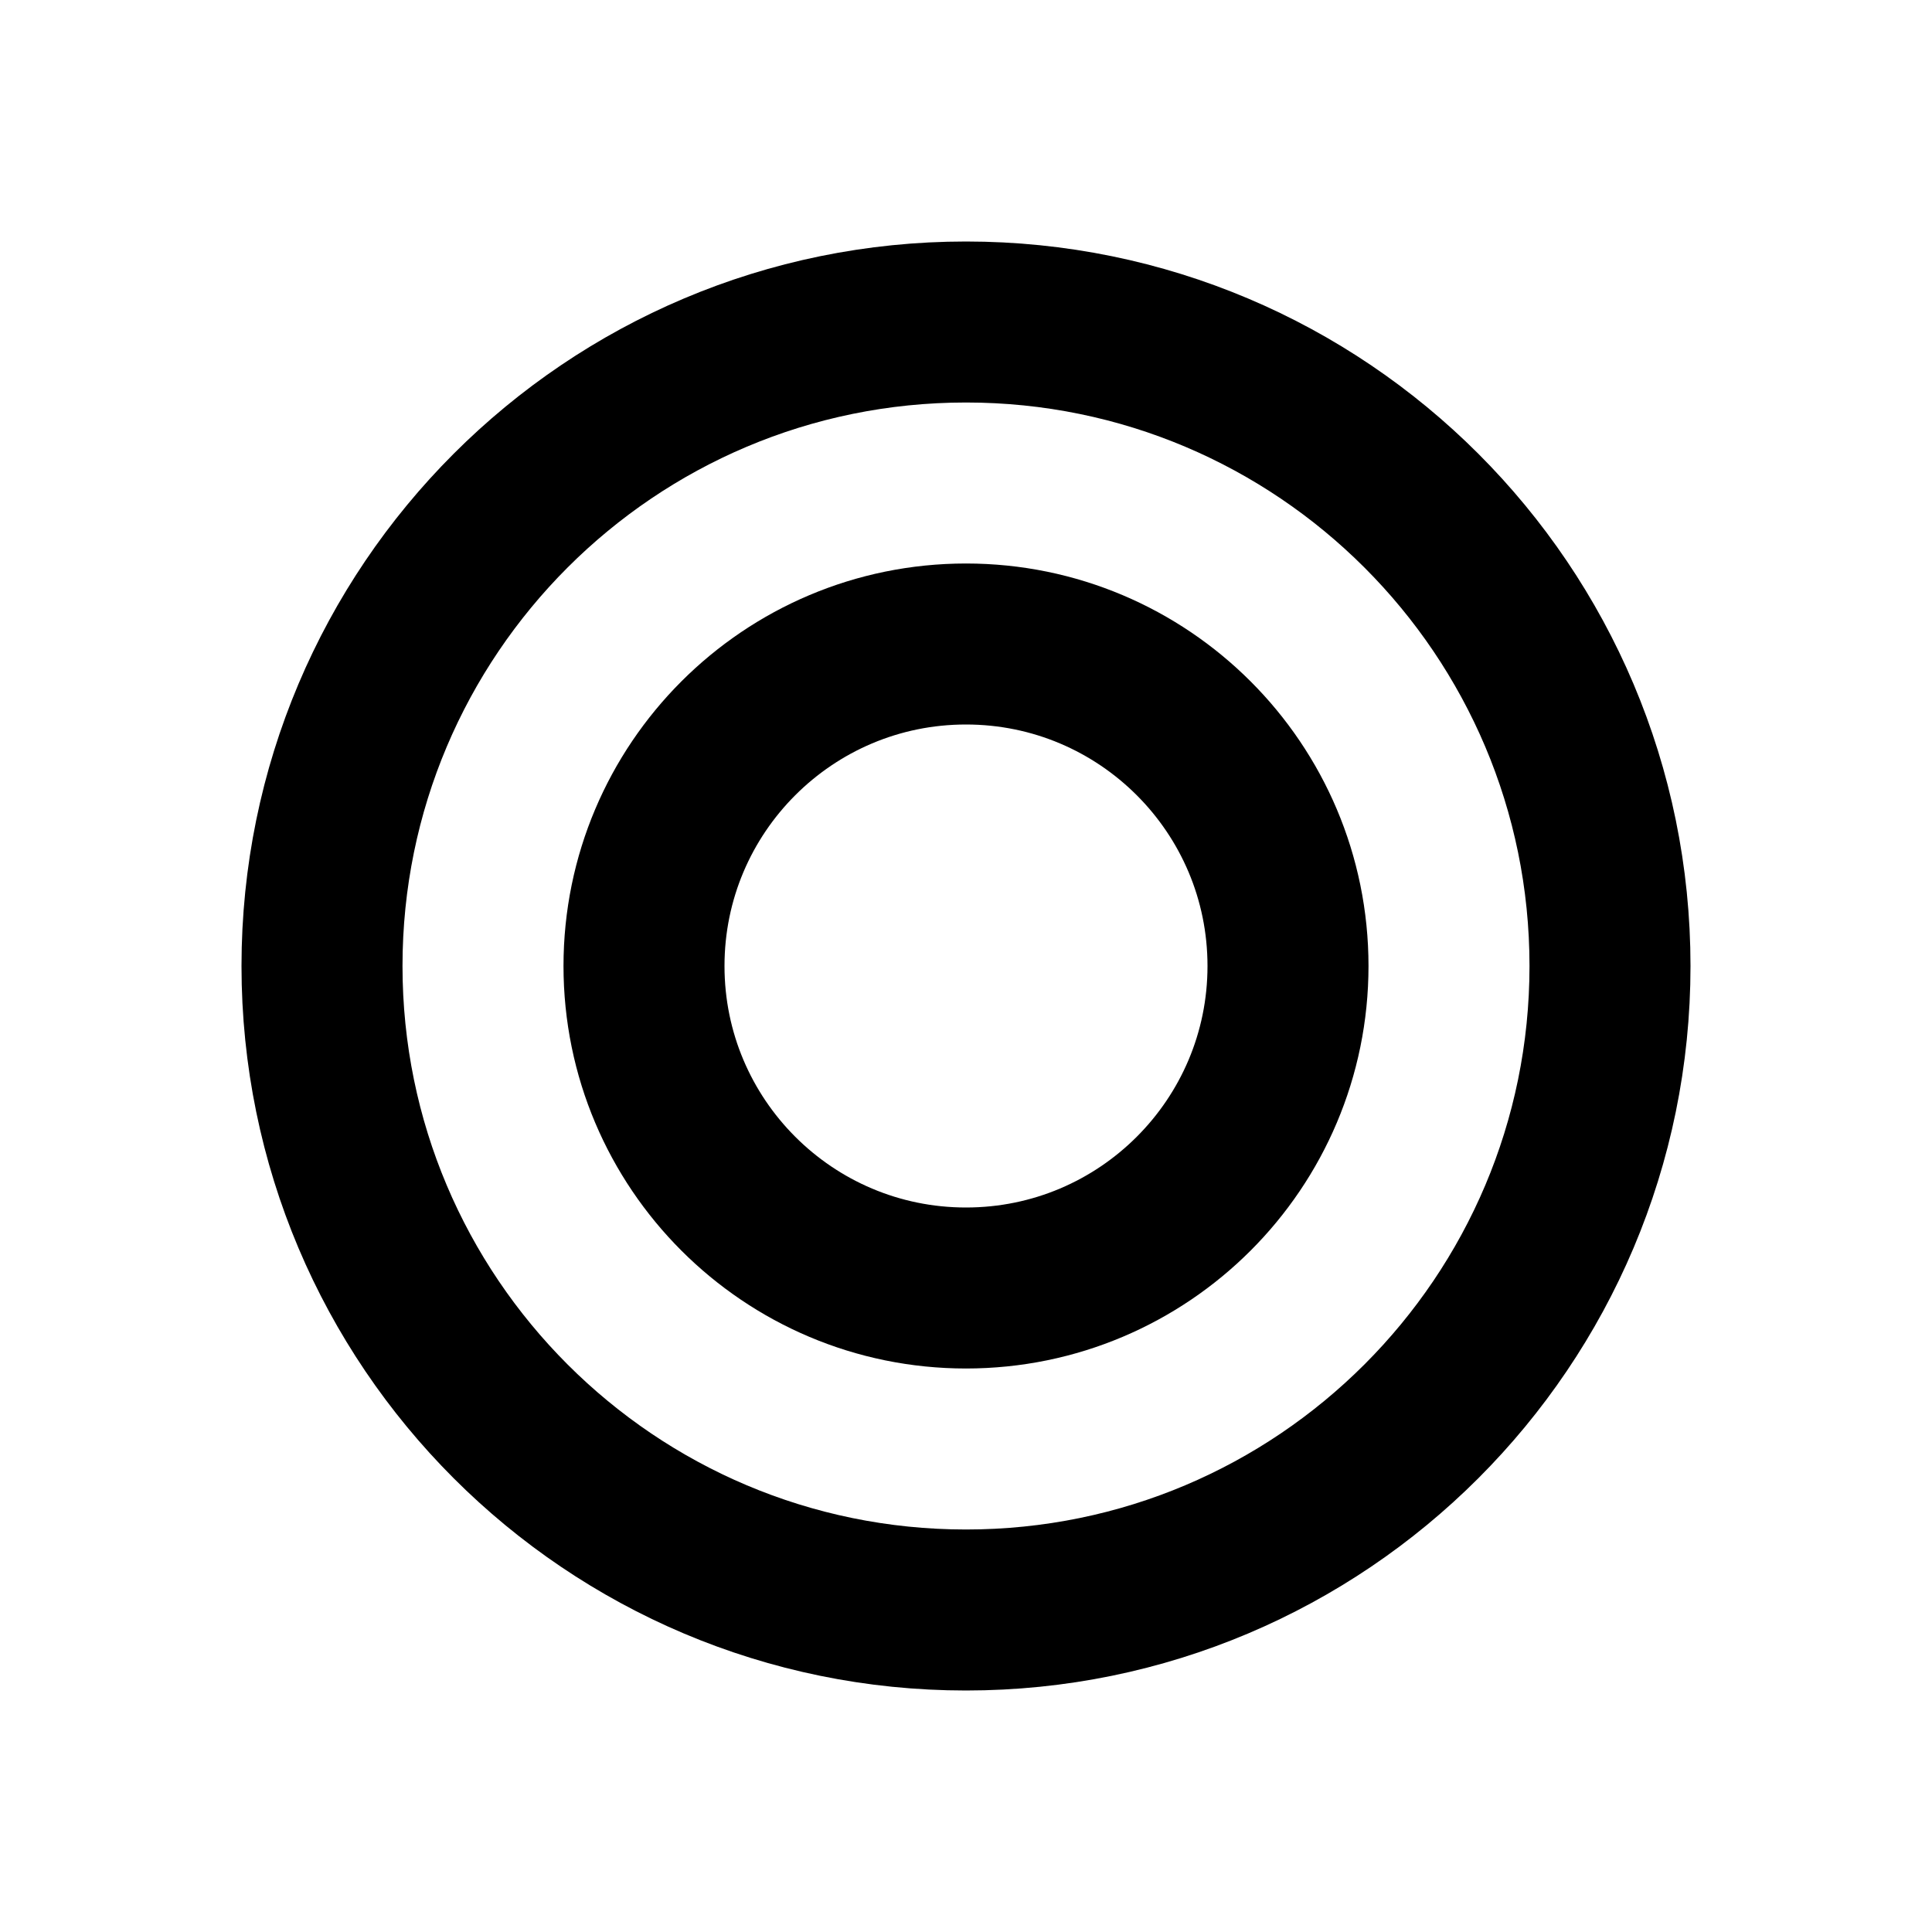
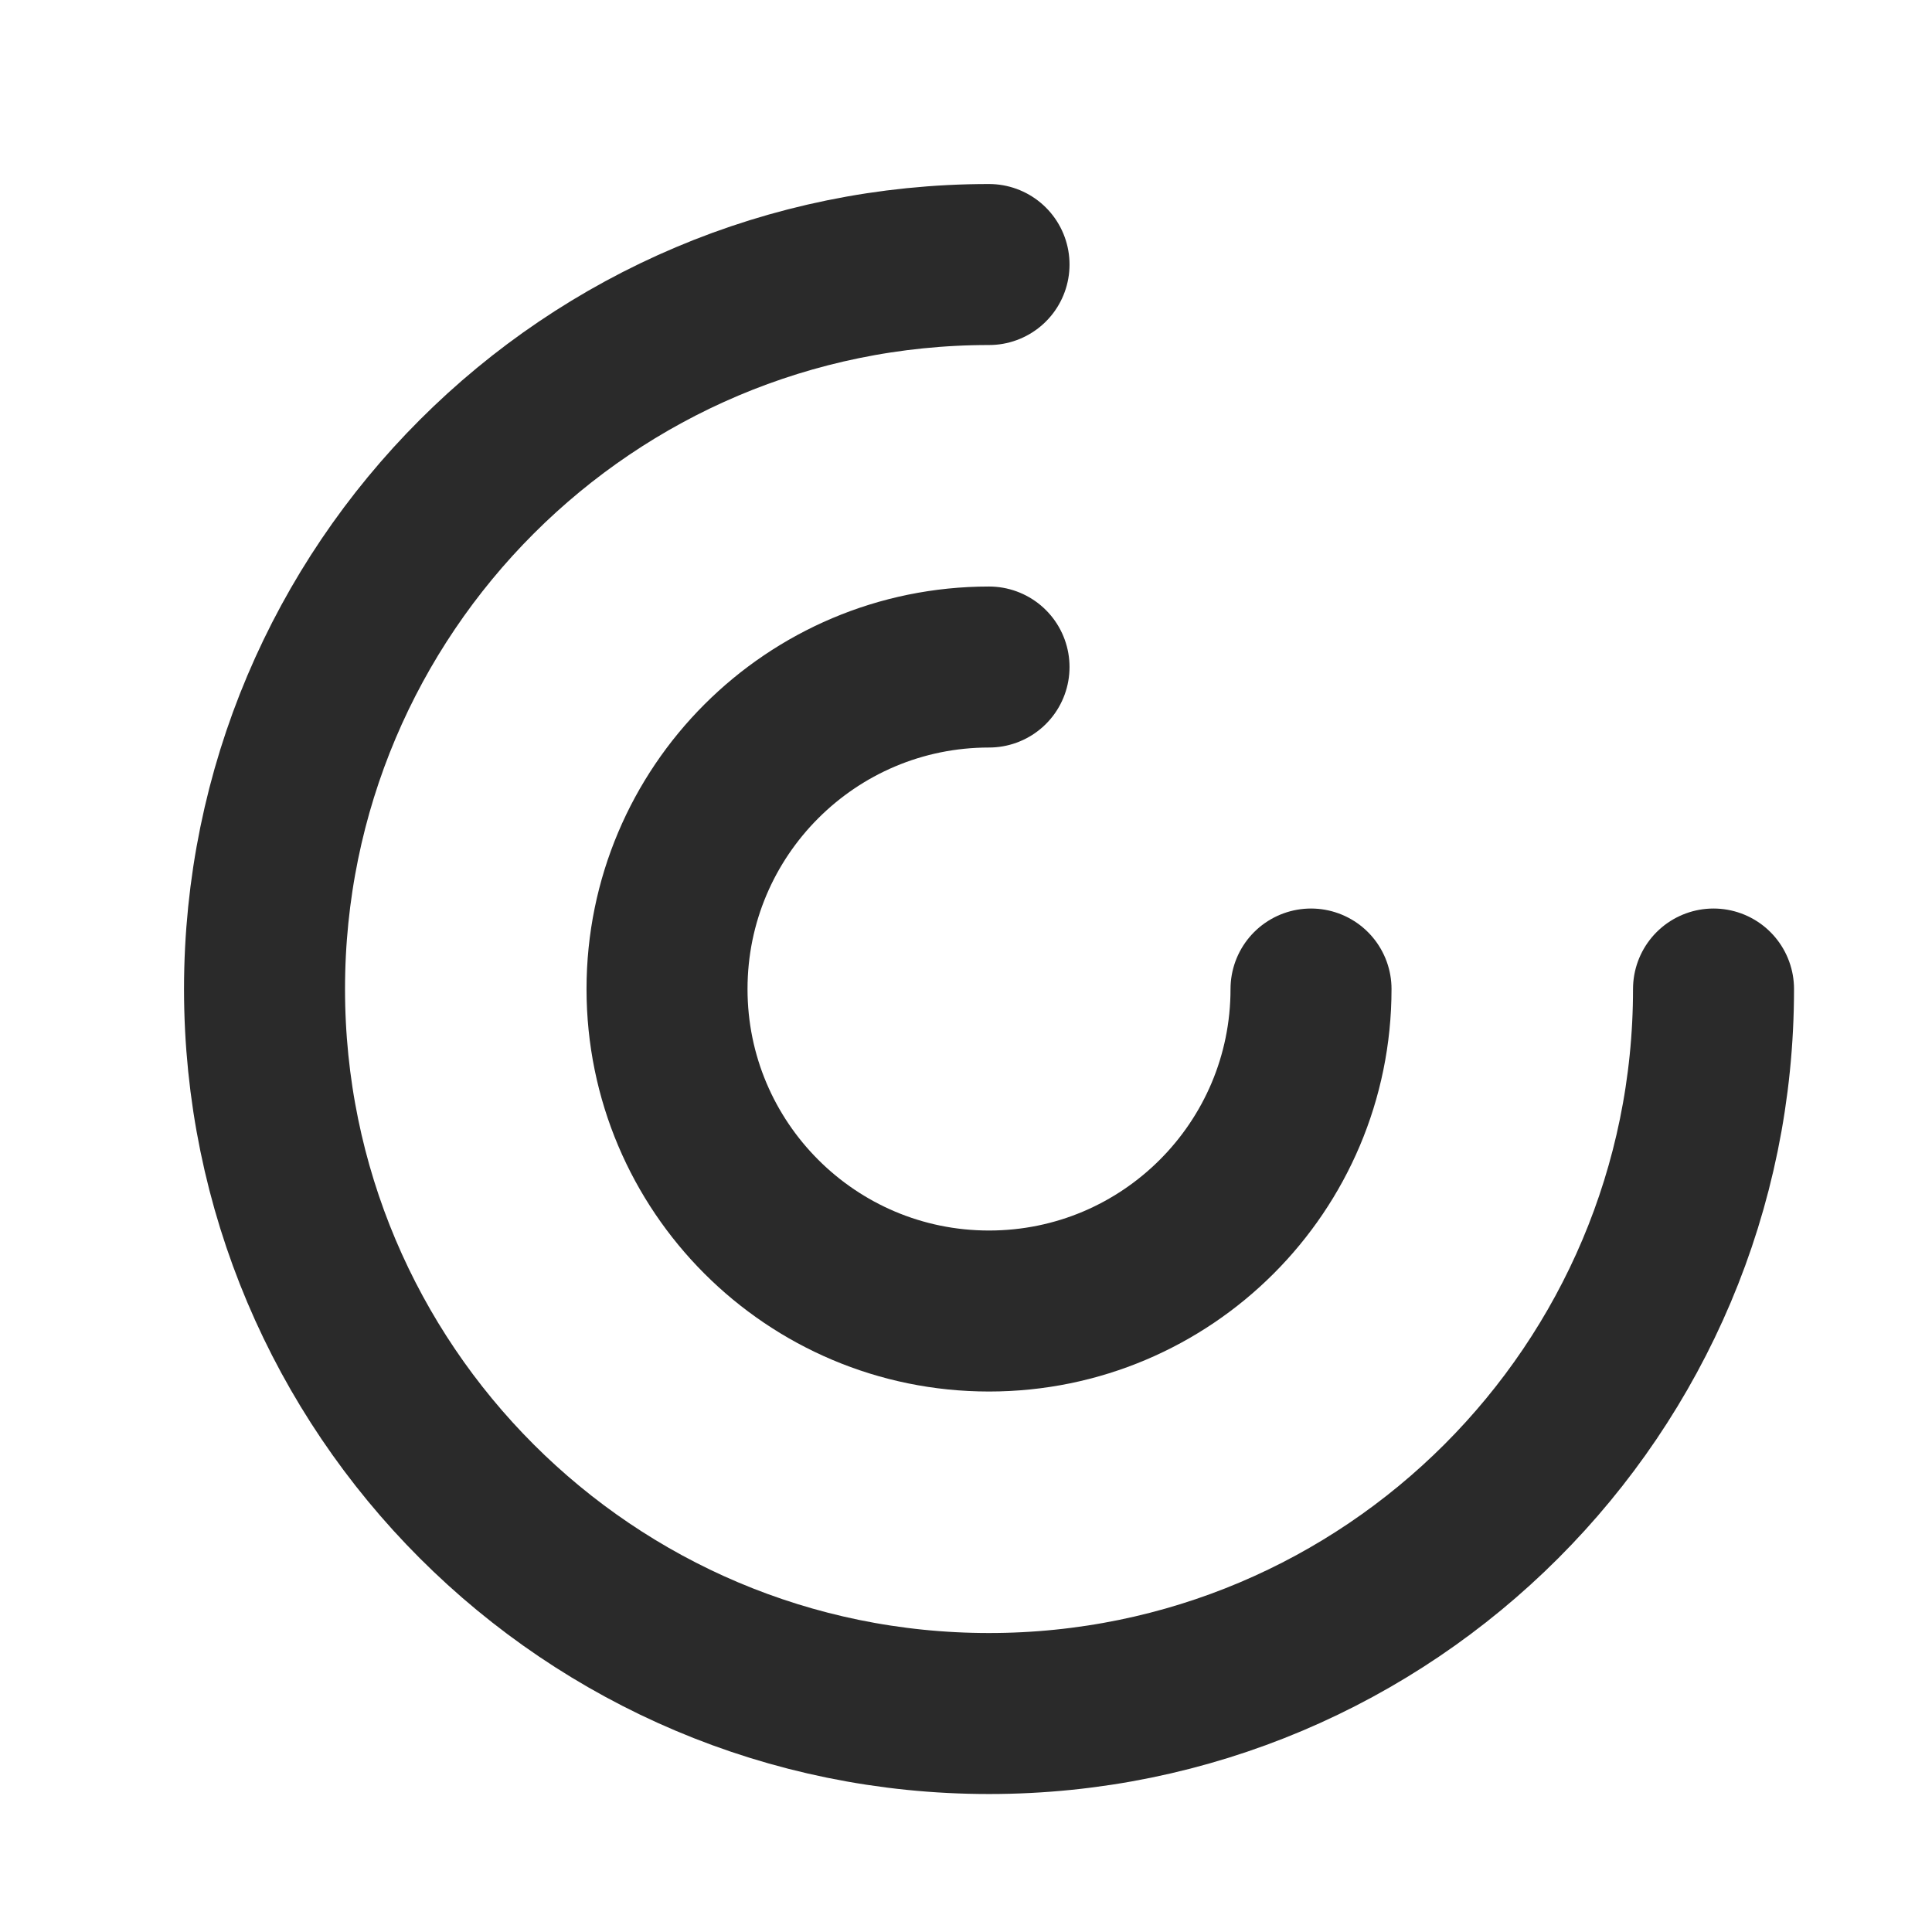
<svg xmlns="http://www.w3.org/2000/svg" width="24" height="24" viewBox="0 0 24 24" fill="none">
-   <path d="M12 20C16.418 20 20 16.418 20 12C20 7.582 16.418 4 12 4C7.582 4 4 7.582 4 12C4 16.418 7.582 20 12 20Z" stroke="black" stroke-width="2" stroke-linecap="round" stroke-linejoin="round" />
-   <path d="M12 16C14.209 16 16 14.209 16 12C16 9.791 14.209 8 12 8C9.791 8 8 9.791 8 12C8 14.209 9.791 16 12 16Z" stroke="black" stroke-width="2" stroke-linecap="round" stroke-linejoin="round" />
+   <path d="M12.286 3.286C7.316 3.286 3.286 7.316 3.286 12.286C3.286 17.257 7.316 21.286 12.286 21.286C17.257 21.286 21.286 17.257 21.286 12.286" stroke="#2A2A2A" stroke-width="2" stroke-linecap="round" stroke-linejoin="round" />
+   <path d="M12.286 8.286C10.077 8.286 8.286 10.077 8.286 12.286C8.286 14.495 10.077 16.286 12.286 16.286C14.495 16.286 16.286 14.495 16.286 12.286" stroke="#2A2A2A" stroke-width="2" stroke-linecap="round" stroke-linejoin="round" />
</svg>
